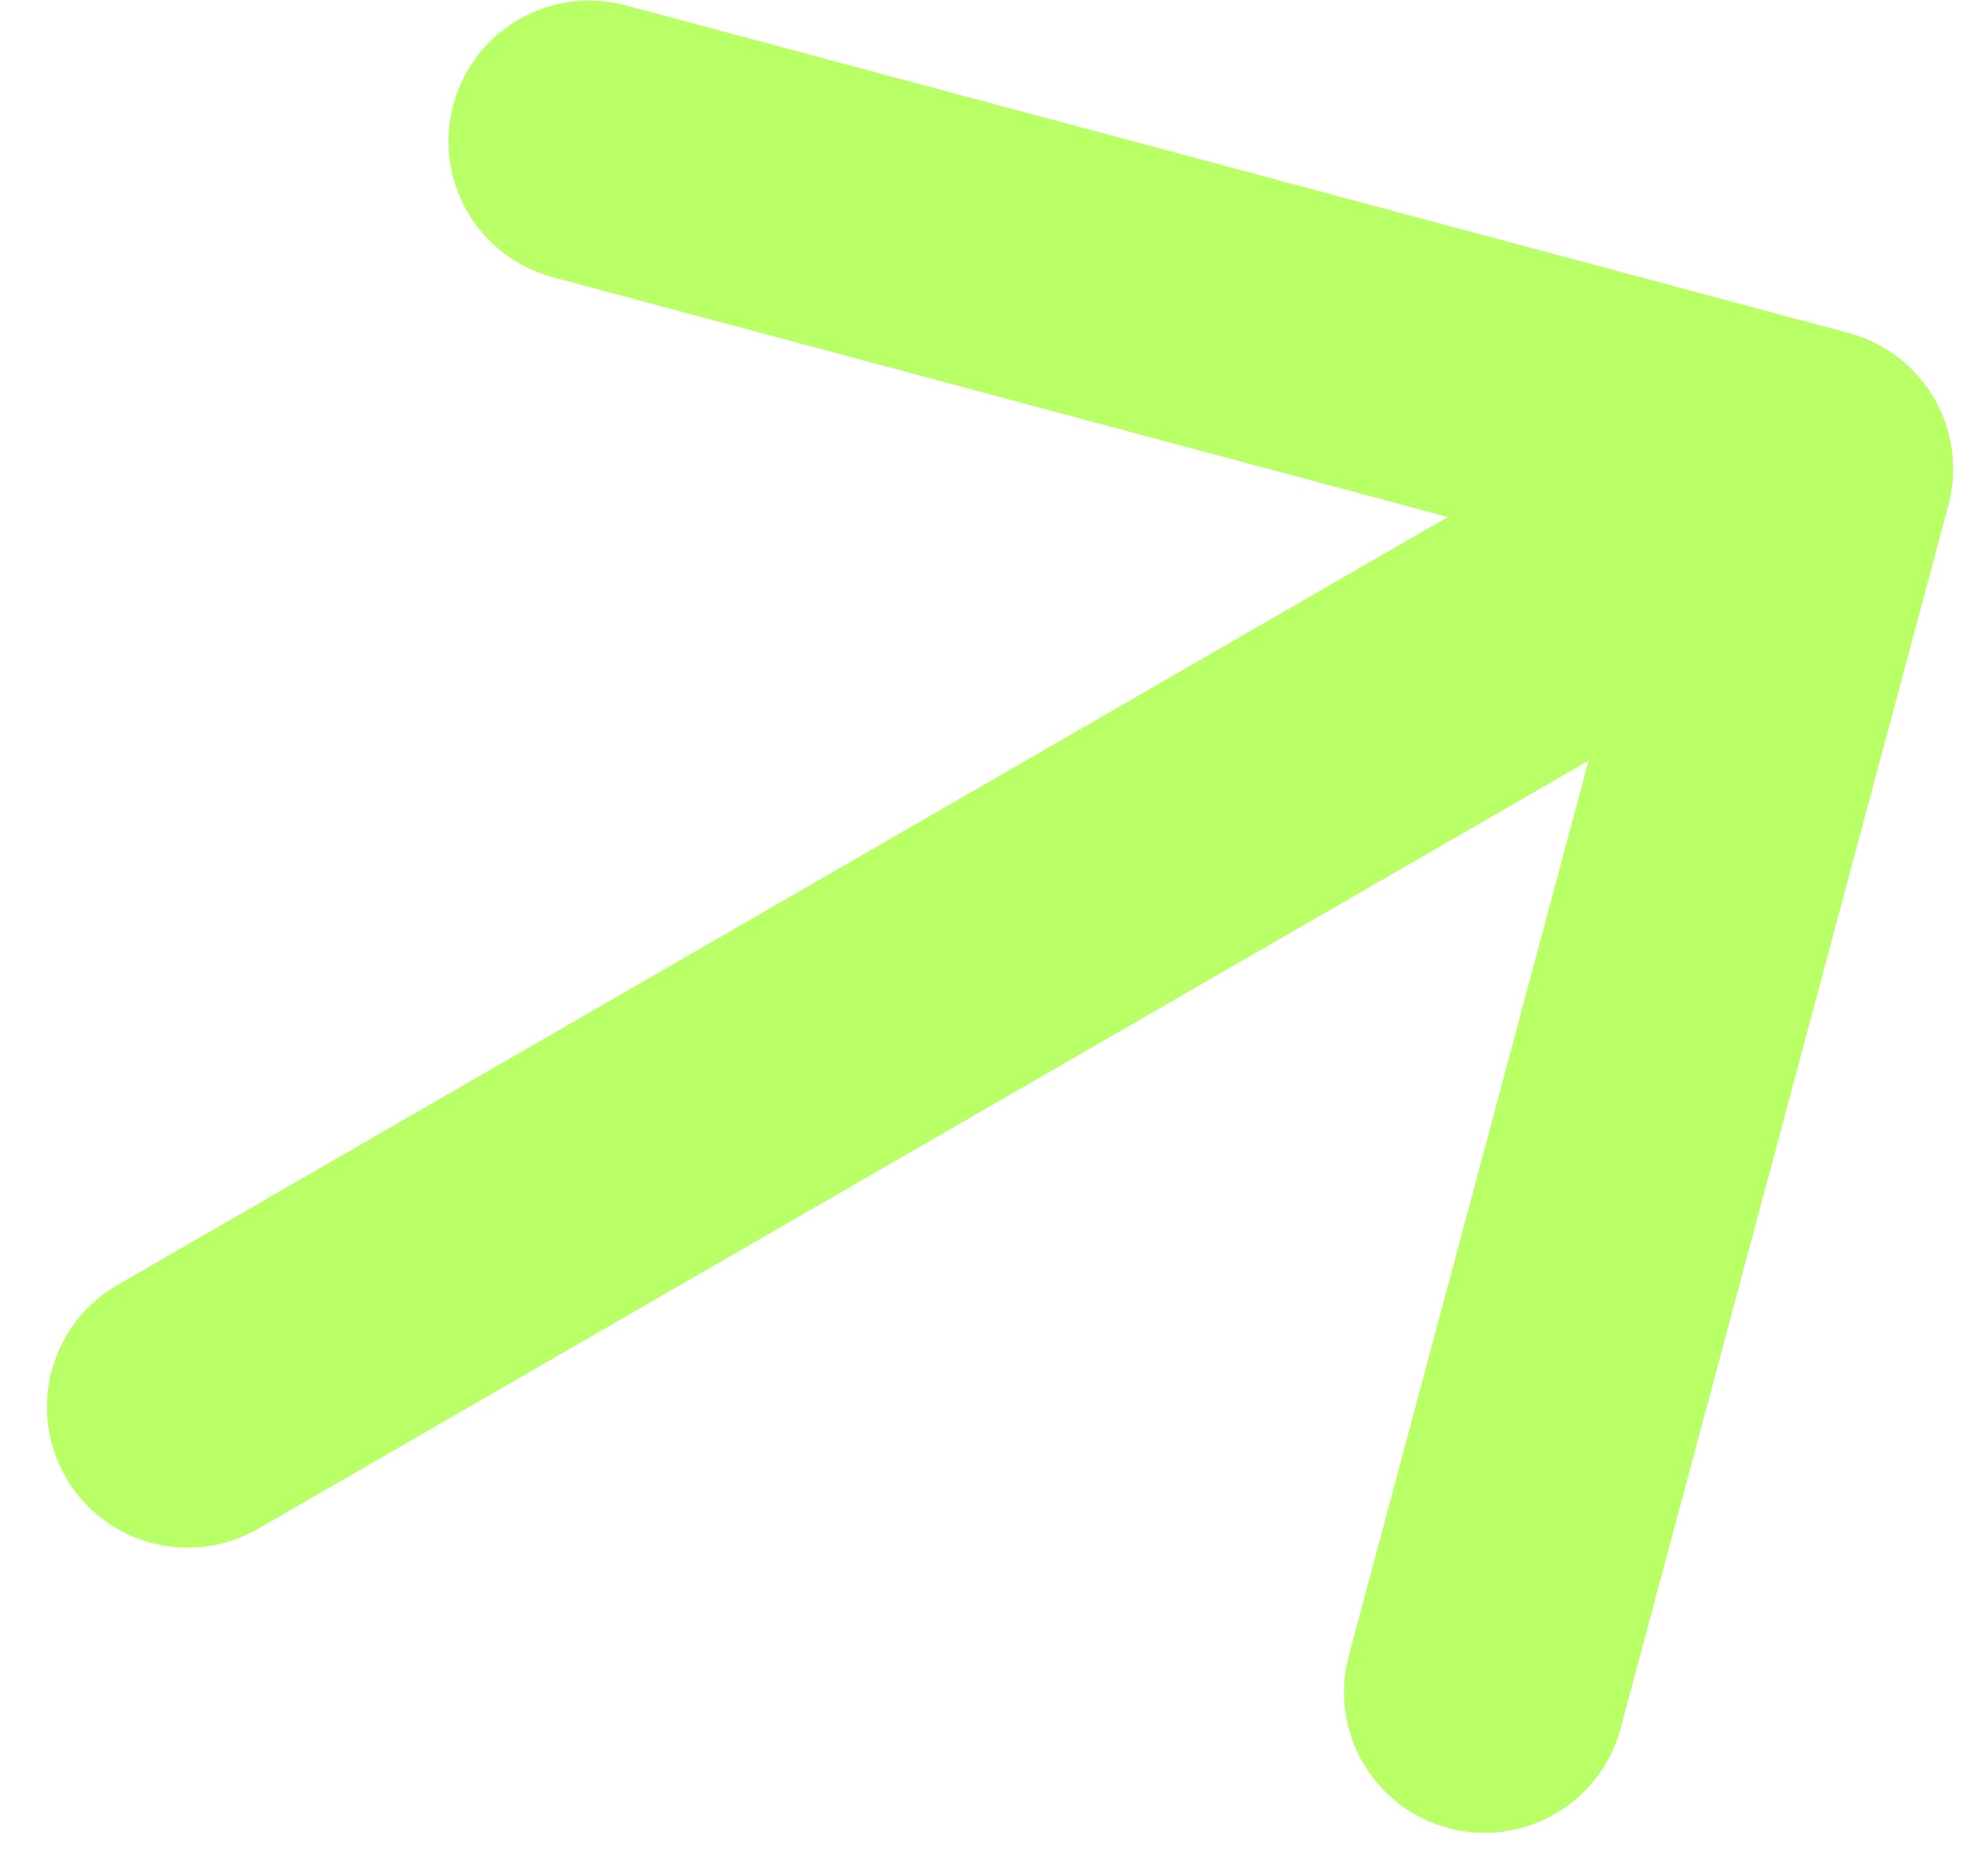
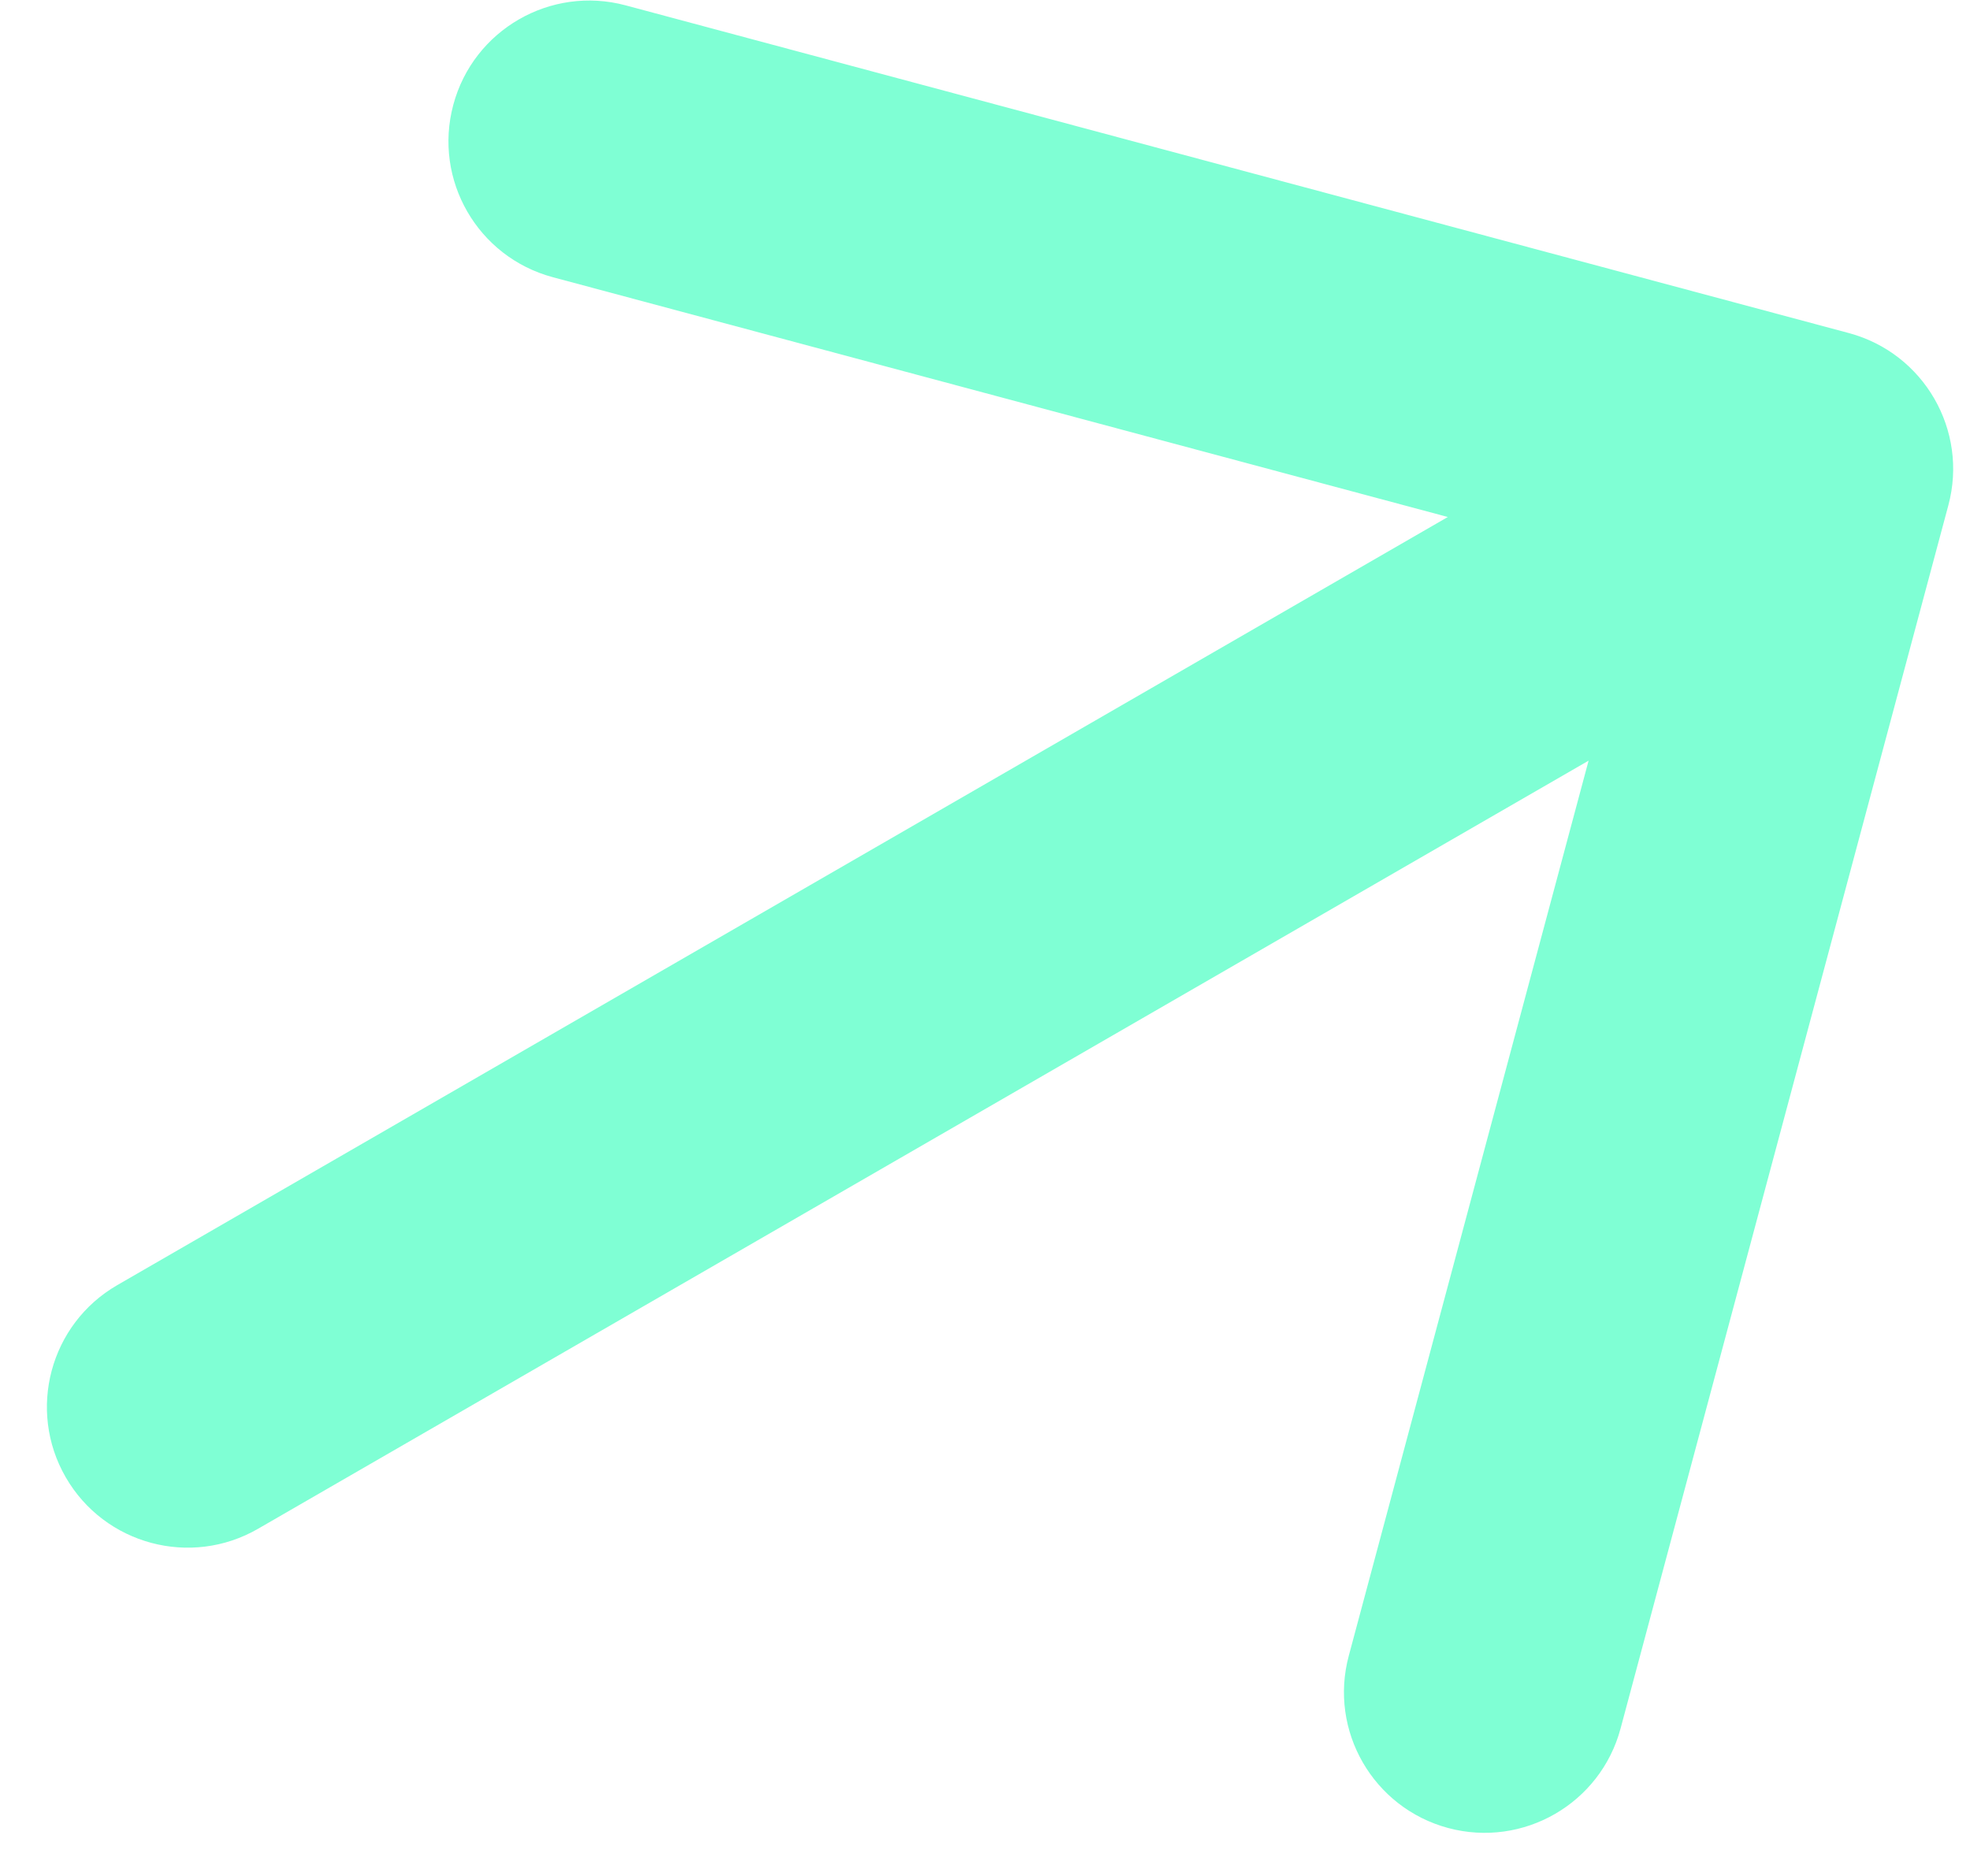
<svg xmlns="http://www.w3.org/2000/svg" width="21" height="20" viewBox="0 0 21 20" fill="none">
-   <path d="M1.25 13.701C0.533 14.115 0.287 15.033 0.701 15.75C1.115 16.467 2.033 16.713 2.75 16.299L1.25 13.701ZM20.769 5.388C20.984 4.588 20.509 3.766 19.709 3.551L6.669 0.057C5.869 -0.157 5.046 0.318 4.832 1.118C4.617 1.918 5.092 2.74 5.892 2.955L17.483 6.061L14.378 17.652C14.163 18.452 14.638 19.274 15.438 19.489C16.238 19.703 17.061 19.228 17.275 18.428L20.769 5.388ZM2.75 16.299L20.07 6.299L18.57 3.701L1.25 13.701L2.75 16.299Z" fill="#B9FF66" />
+   <path d="M1.25 13.701C0.533 14.115 0.287 15.033 0.701 15.75C1.115 16.467 2.033 16.713 2.75 16.299L1.25 13.701ZM20.769 5.388C20.984 4.588 20.509 3.766 19.709 3.551L6.669 0.057C5.869 -0.157 5.046 0.318 4.832 1.118C4.617 1.918 5.092 2.74 5.892 2.955L17.483 6.061L14.378 17.652C14.163 18.452 14.638 19.274 15.438 19.489C16.238 19.703 17.061 19.228 17.275 18.428L20.769 5.388ZM2.75 16.299L20.07 6.299L18.57 3.701L1.25 13.701L2.75 16.299Z" fill="#7FFFD4" />
</svg>
